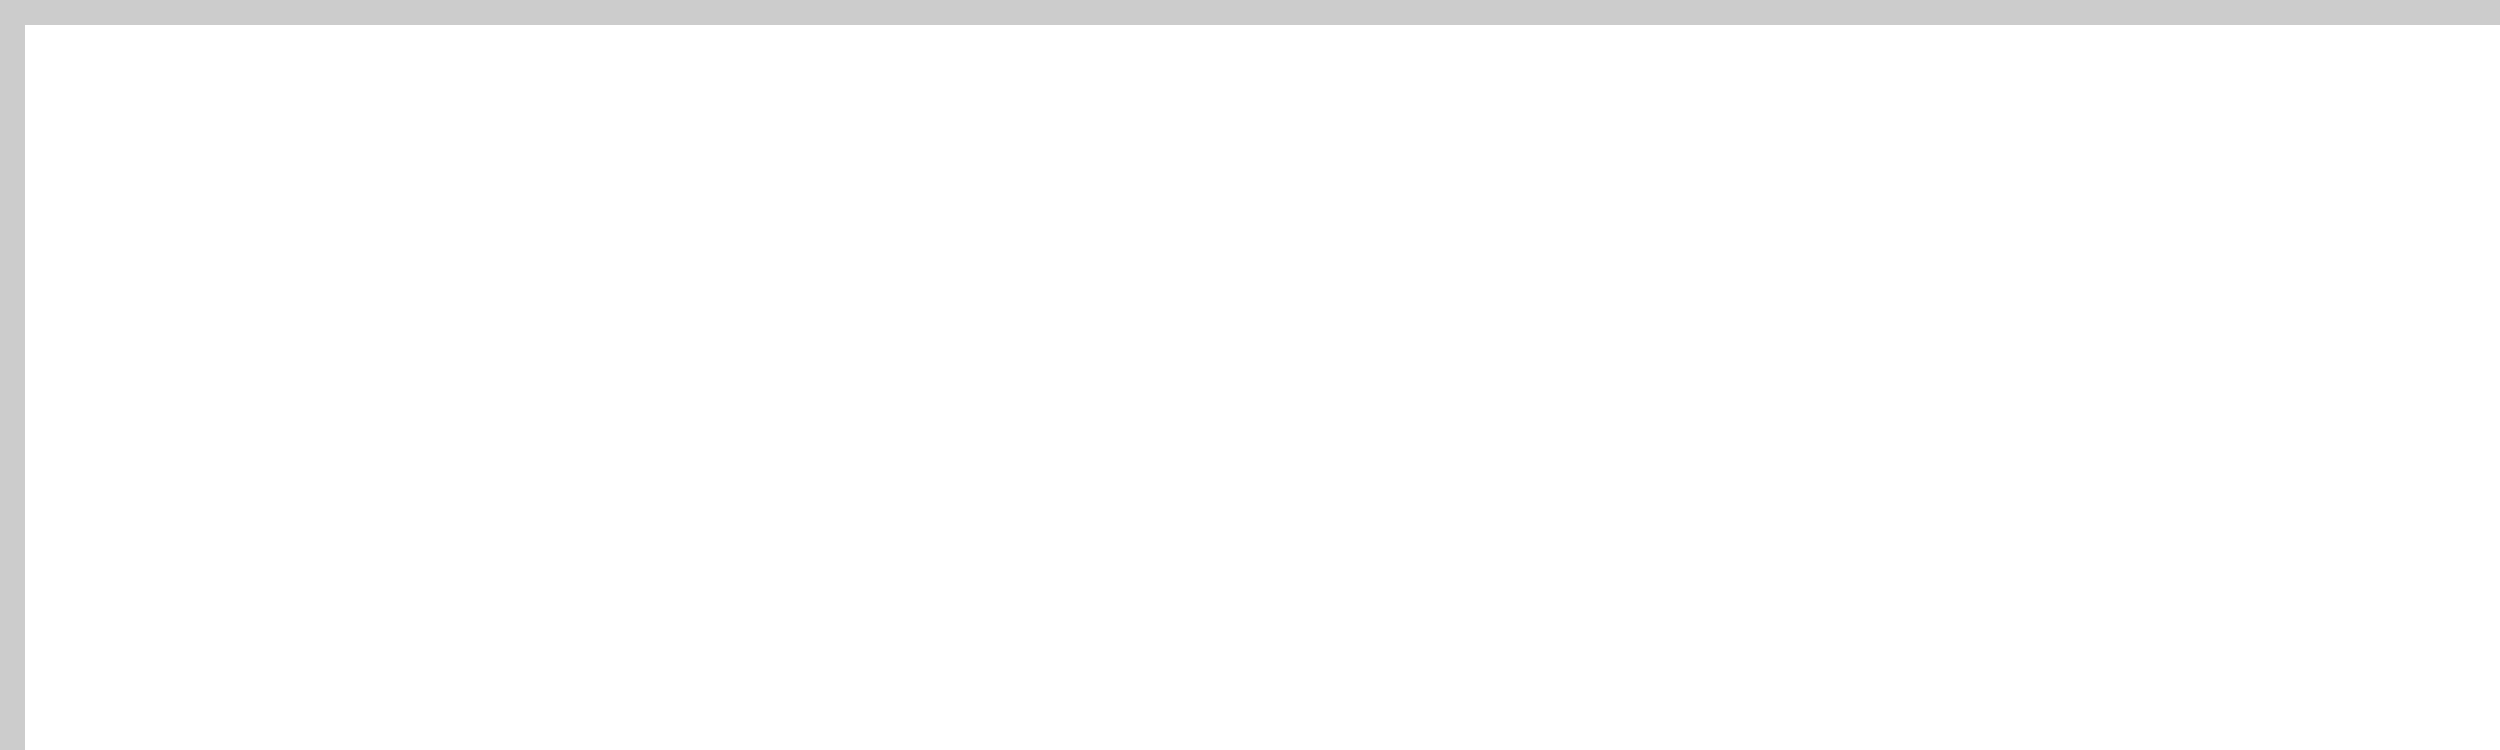
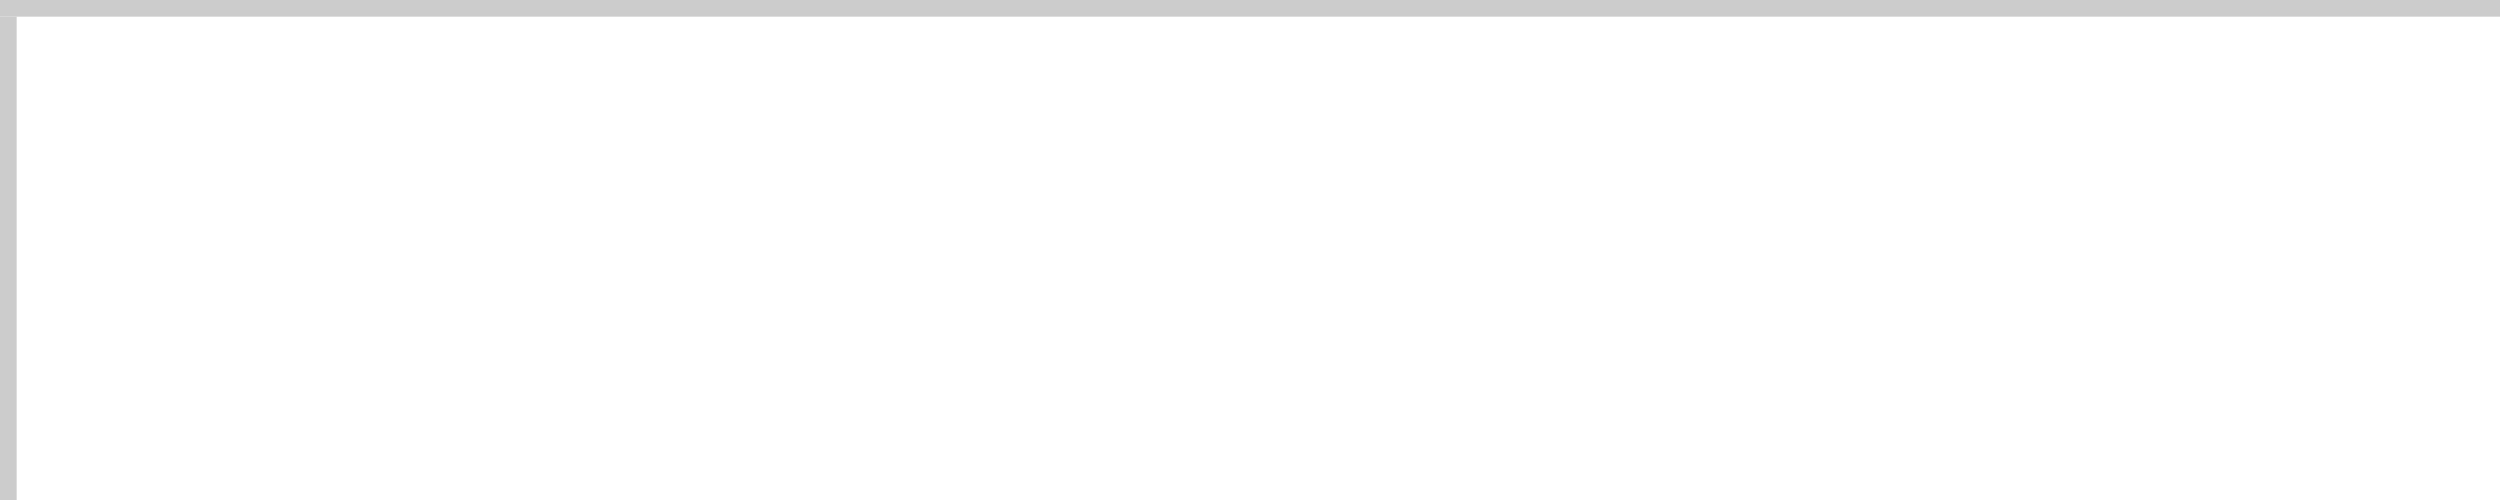
- <svg xmlns="http://www.w3.org/2000/svg" version="1.1" width="100px" height="30px" viewBox="250 160 100 30">
-   <path d="M 1 1  L 100 1  L 100 30  L 1 30  L 1 1  Z " fill-rule="nonzero" fill="rgba(255, 255, 255, 1)" stroke="none" transform="matrix(1 0 0 1 250 160 )" class="fill" />
-   <path d="M 0.5 1  L 0.5 30  " stroke-width="1" stroke-dasharray="0" stroke="rgba(204, 204, 204, 1)" fill="none" transform="matrix(1 0 0 1 250 160 )" class="stroke" />
-   <path d="M 0 0.5  L 100 0.5  " stroke-width="1" stroke-dasharray="0" stroke="rgba(204, 204, 204, 1)" fill="none" transform="matrix(1 0 0 1 250 160 )" class="stroke" />
+ <svg xmlns="http://www.w3.org/2000/svg" version="1.1" width="150px" height="30px" viewBox="100 160 150 30">
+   <path d="M 1 1  L 150 1  L 150 30  L 1 30  L 1 1  Z " fill-rule="nonzero" fill="rgba(255, 255, 255, 1)" stroke="none" transform="matrix(1 0 0 1 100 160 )" class="fill" />
+   <path d="M 0.5 1  L 0.5 30  " stroke-width="1" stroke-dasharray="0" stroke="rgba(204, 204, 204, 1)" fill="none" transform="matrix(1 0 0 1 100 160 )" class="stroke" />
+   <path d="M 0 0.5  L 150 0.5  " stroke-width="1" stroke-dasharray="0" stroke="rgba(204, 204, 204, 1)" fill="none" transform="matrix(1 0 0 1 100 160 )" class="stroke" />
</svg>
